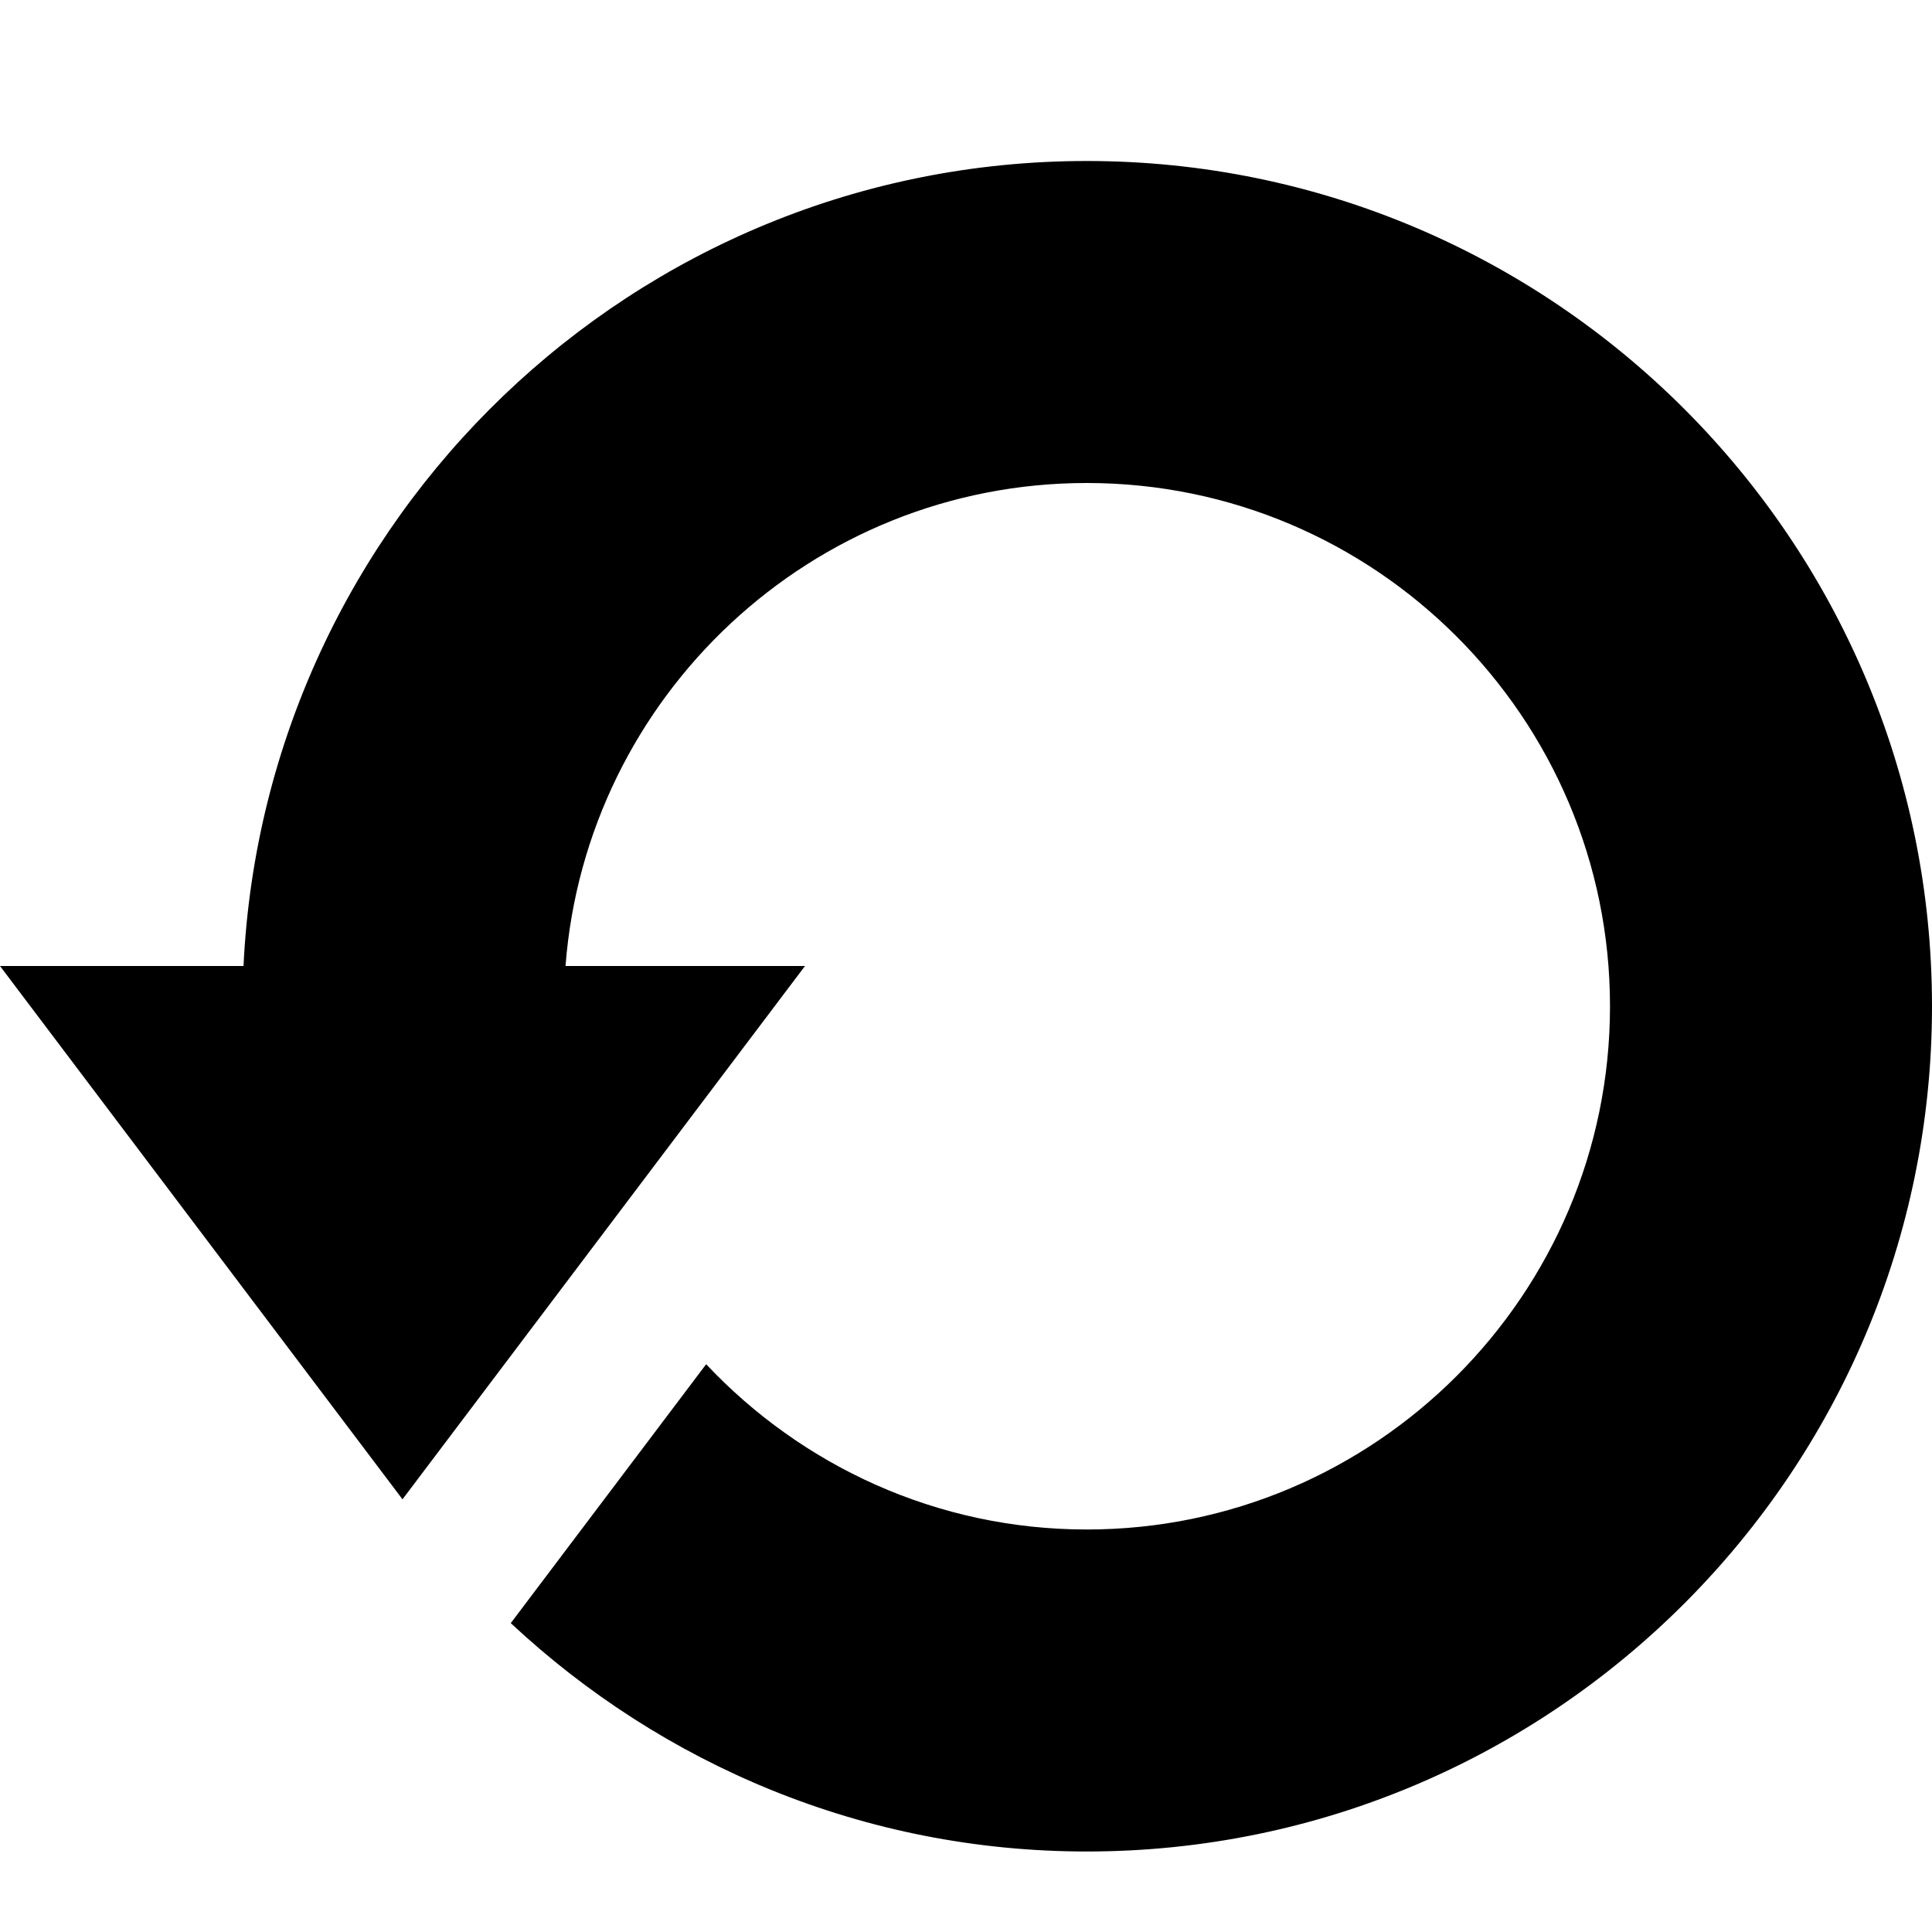
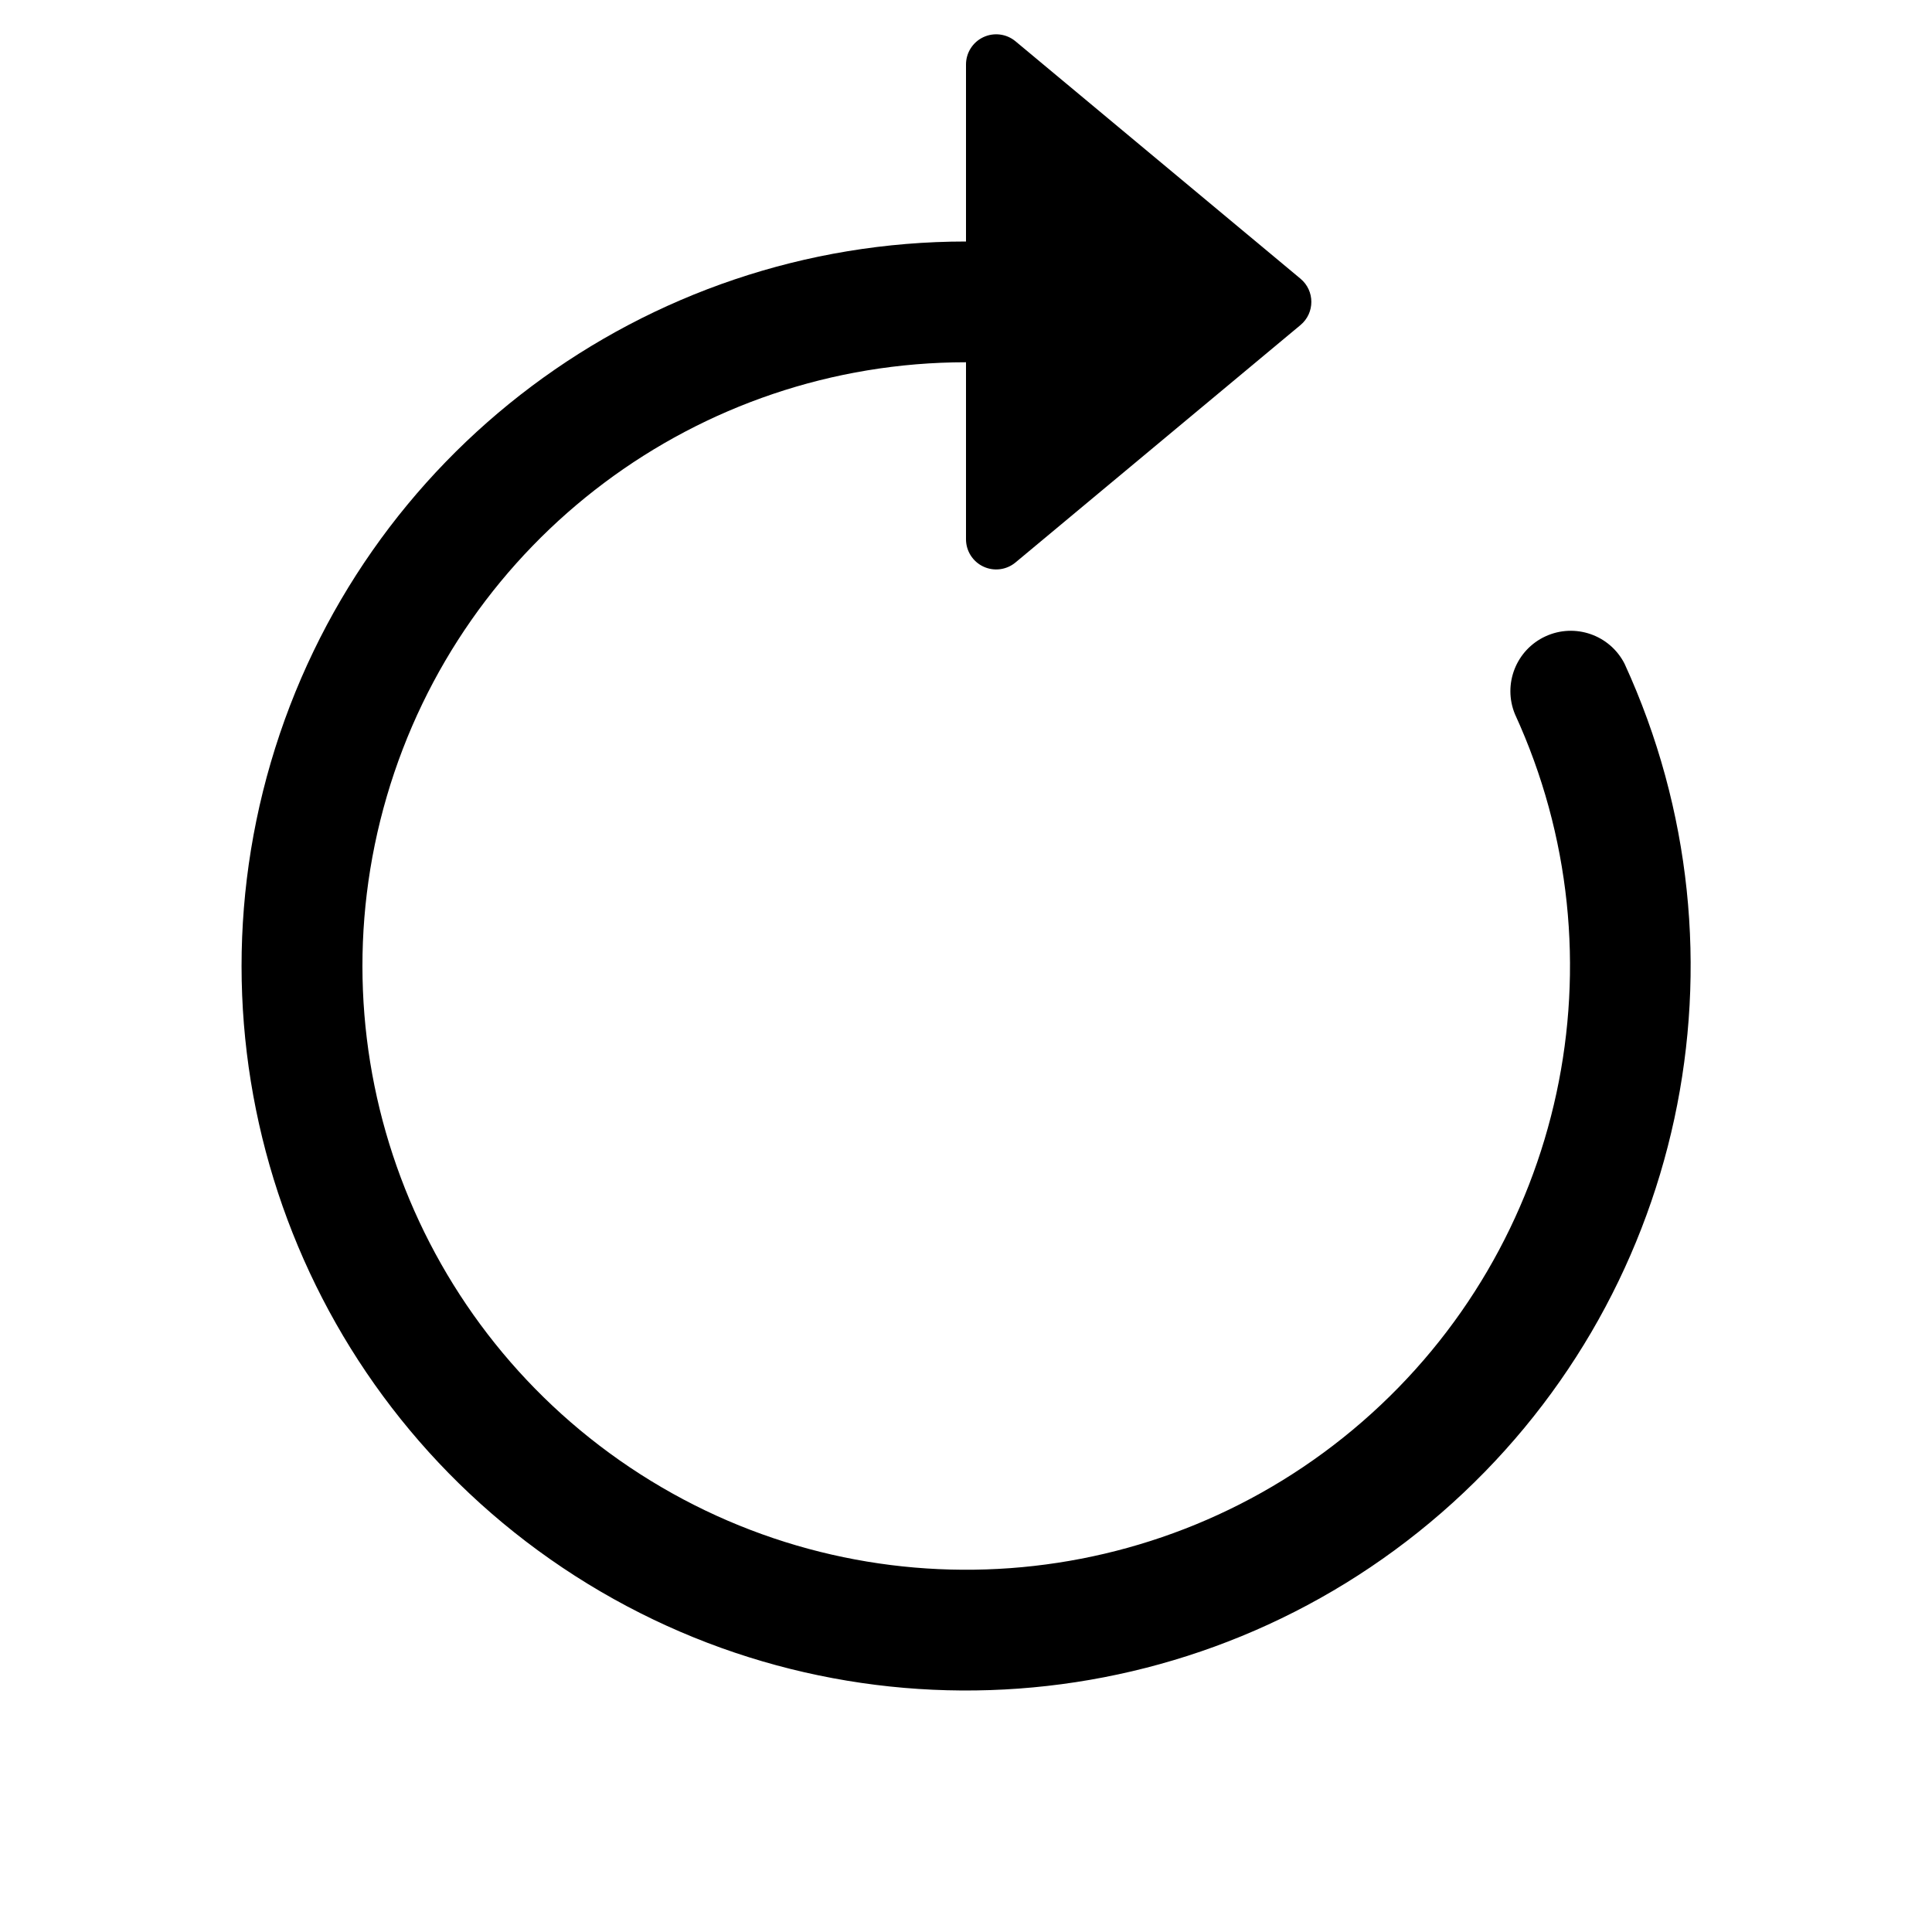
- <svg xmlns="http://www.w3.org/2000/svg" width="24" height="24" viewBox="0 0 24 24">
-   <path fill="#000000" d="M13.5 2c-5.621 0-10.211 4.443-10.475 10h-3.025l5 6.625 5-6.625h-2.975c.257-3.351 3.06-6 6.475-6 3.584 0 6.5 2.916 6.5 6.5s-2.916 6.5-6.5 6.5c-1.863 0-3.542-.793-4.728-2.053l-2.427 3.216c1.877 1.754 4.389 2.837 7.155 2.837 5.79 0 10.5-4.71 10.5-10.5s-4.71-10.5-10.5-10.5z" />
+ <svg xmlns="http://www.w3.org/2000/svg" width="16" height="16" fill="#000000" class="bi bi-arrow-clockwise" viewBox="0 0 16 16">
+   <path fill-rule="evenodd" d="M8 3a5 5 0 1 0 4.546 2.914.5.5 0 0 1 .908-.417A6 6 0 1 1 8 2v1z" />
+   <path d="M8 4.466V.534a.25.25 0 0 1 .41-.192l2.36 1.966c.12.1.12.284 0 .384L8.41 4.658A.25.25 0 0 1 8 4.466z" />
</svg>
